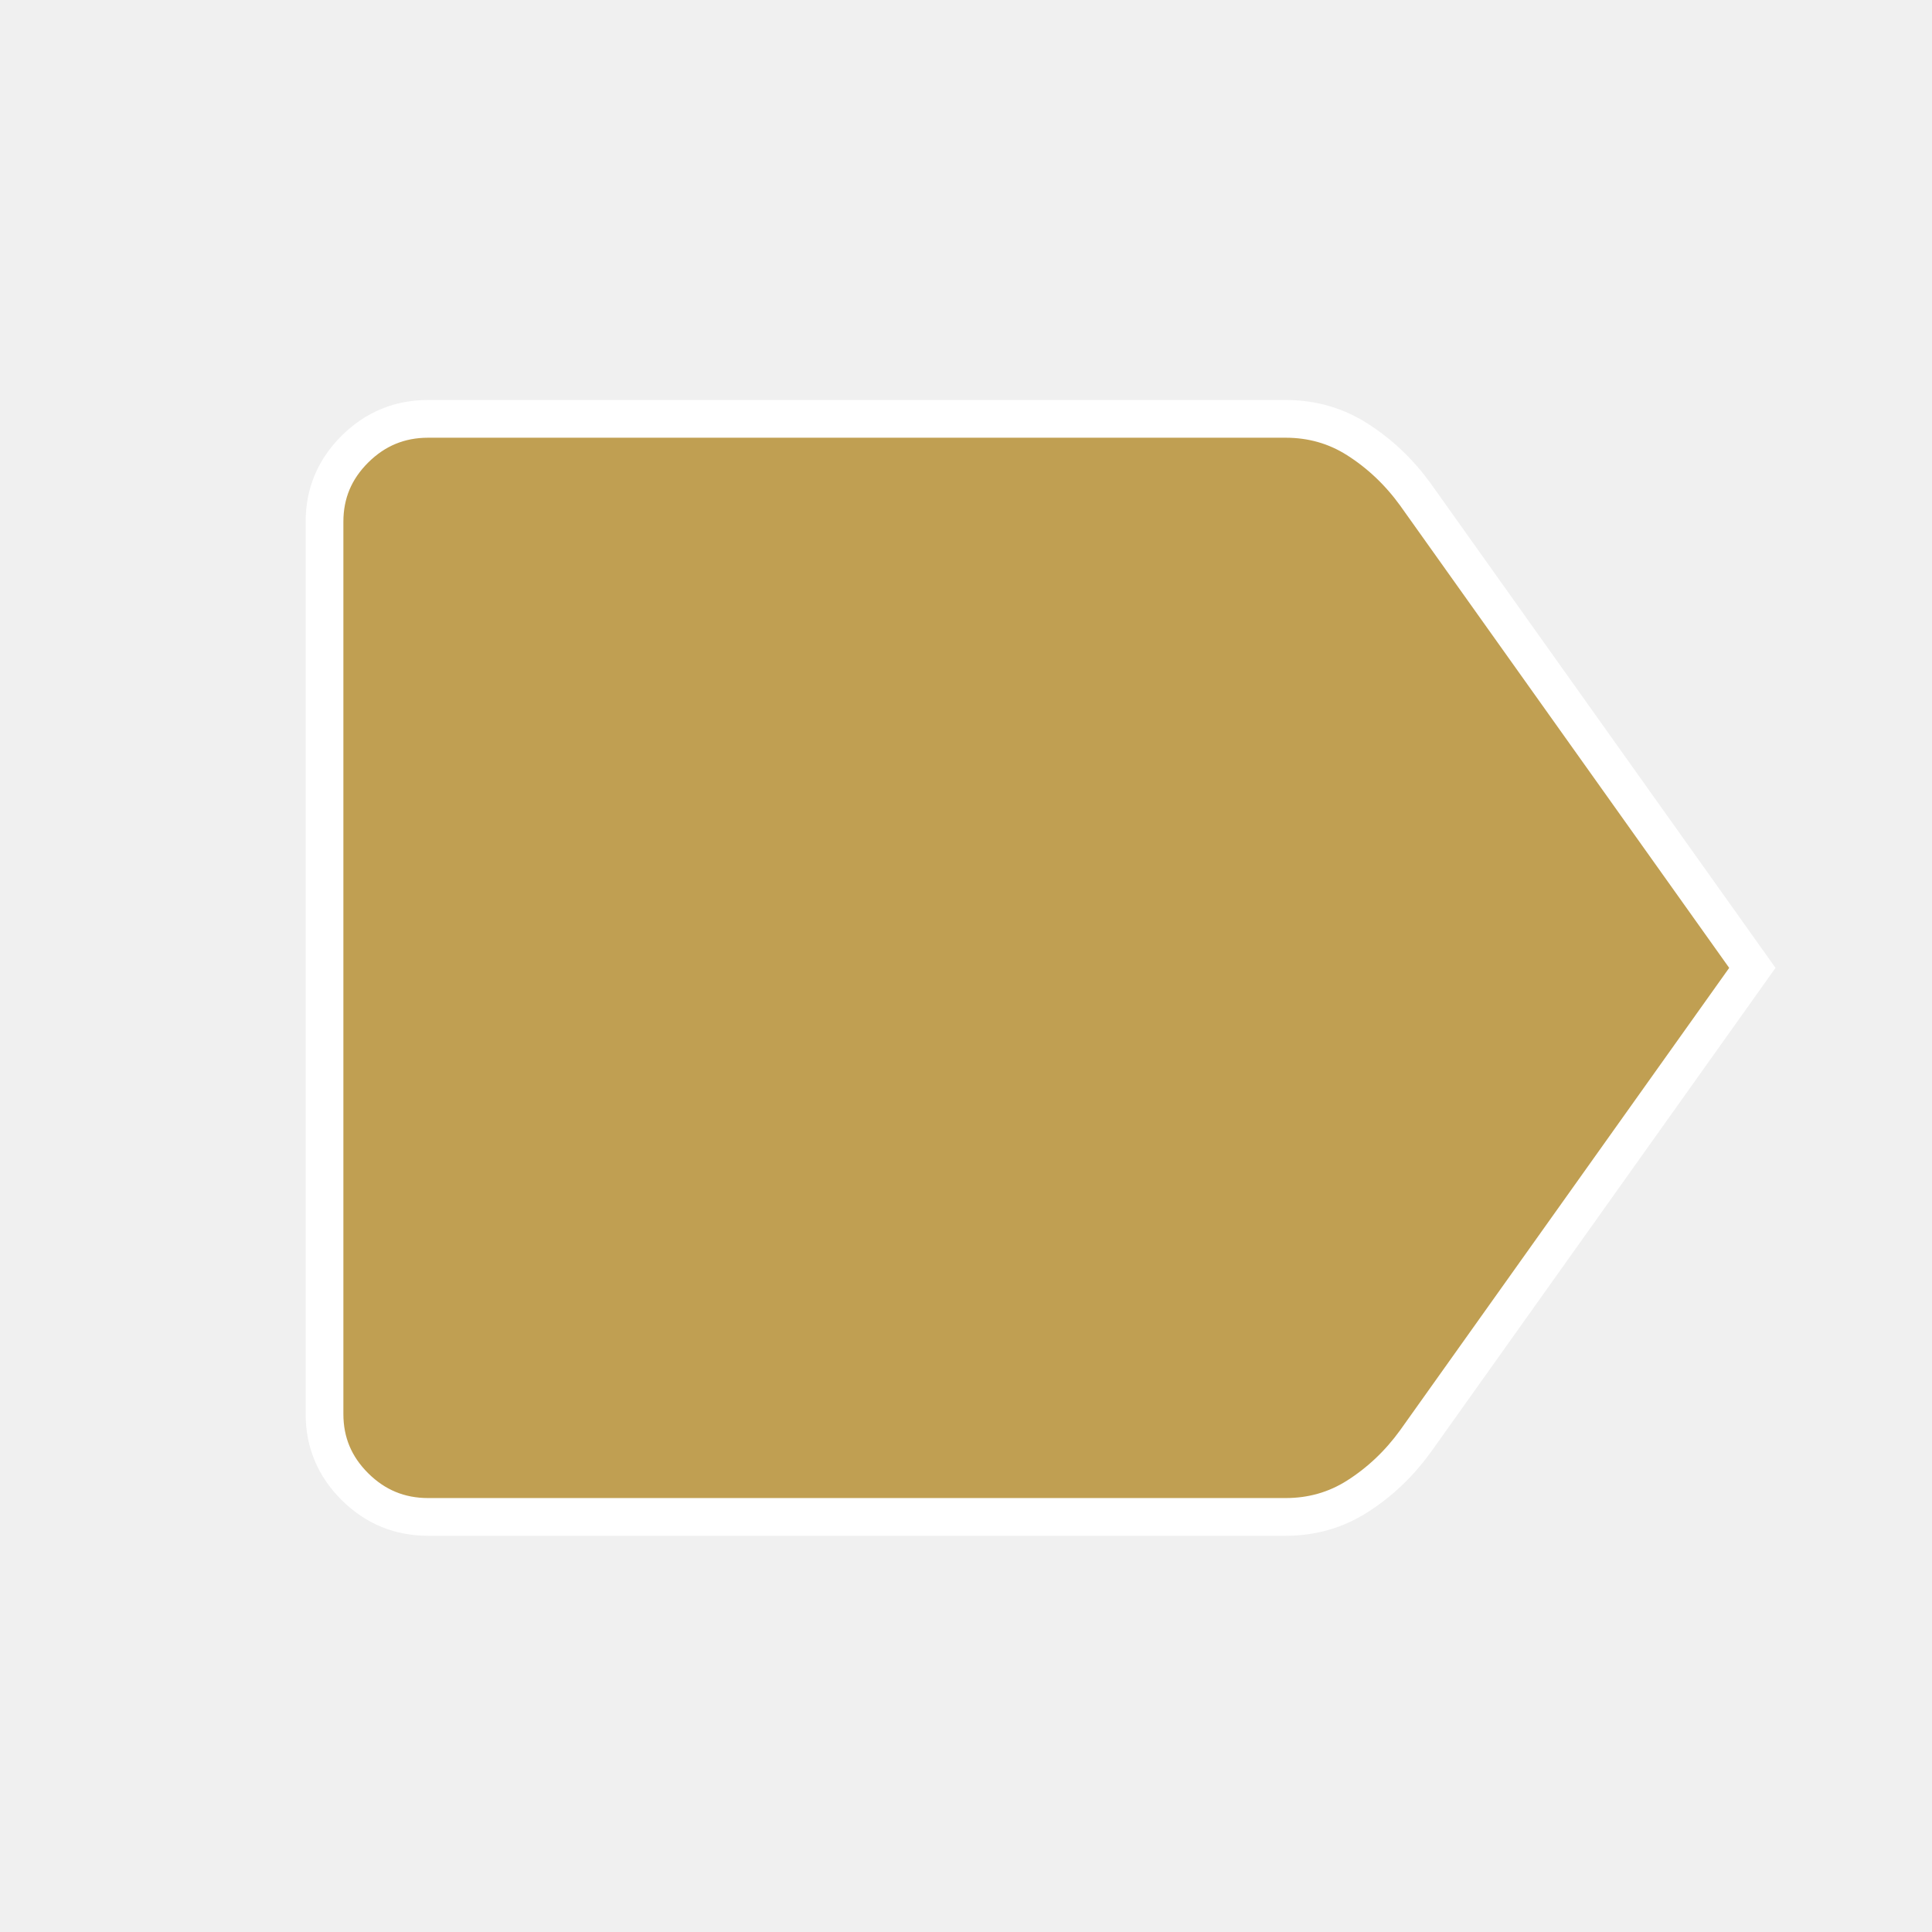
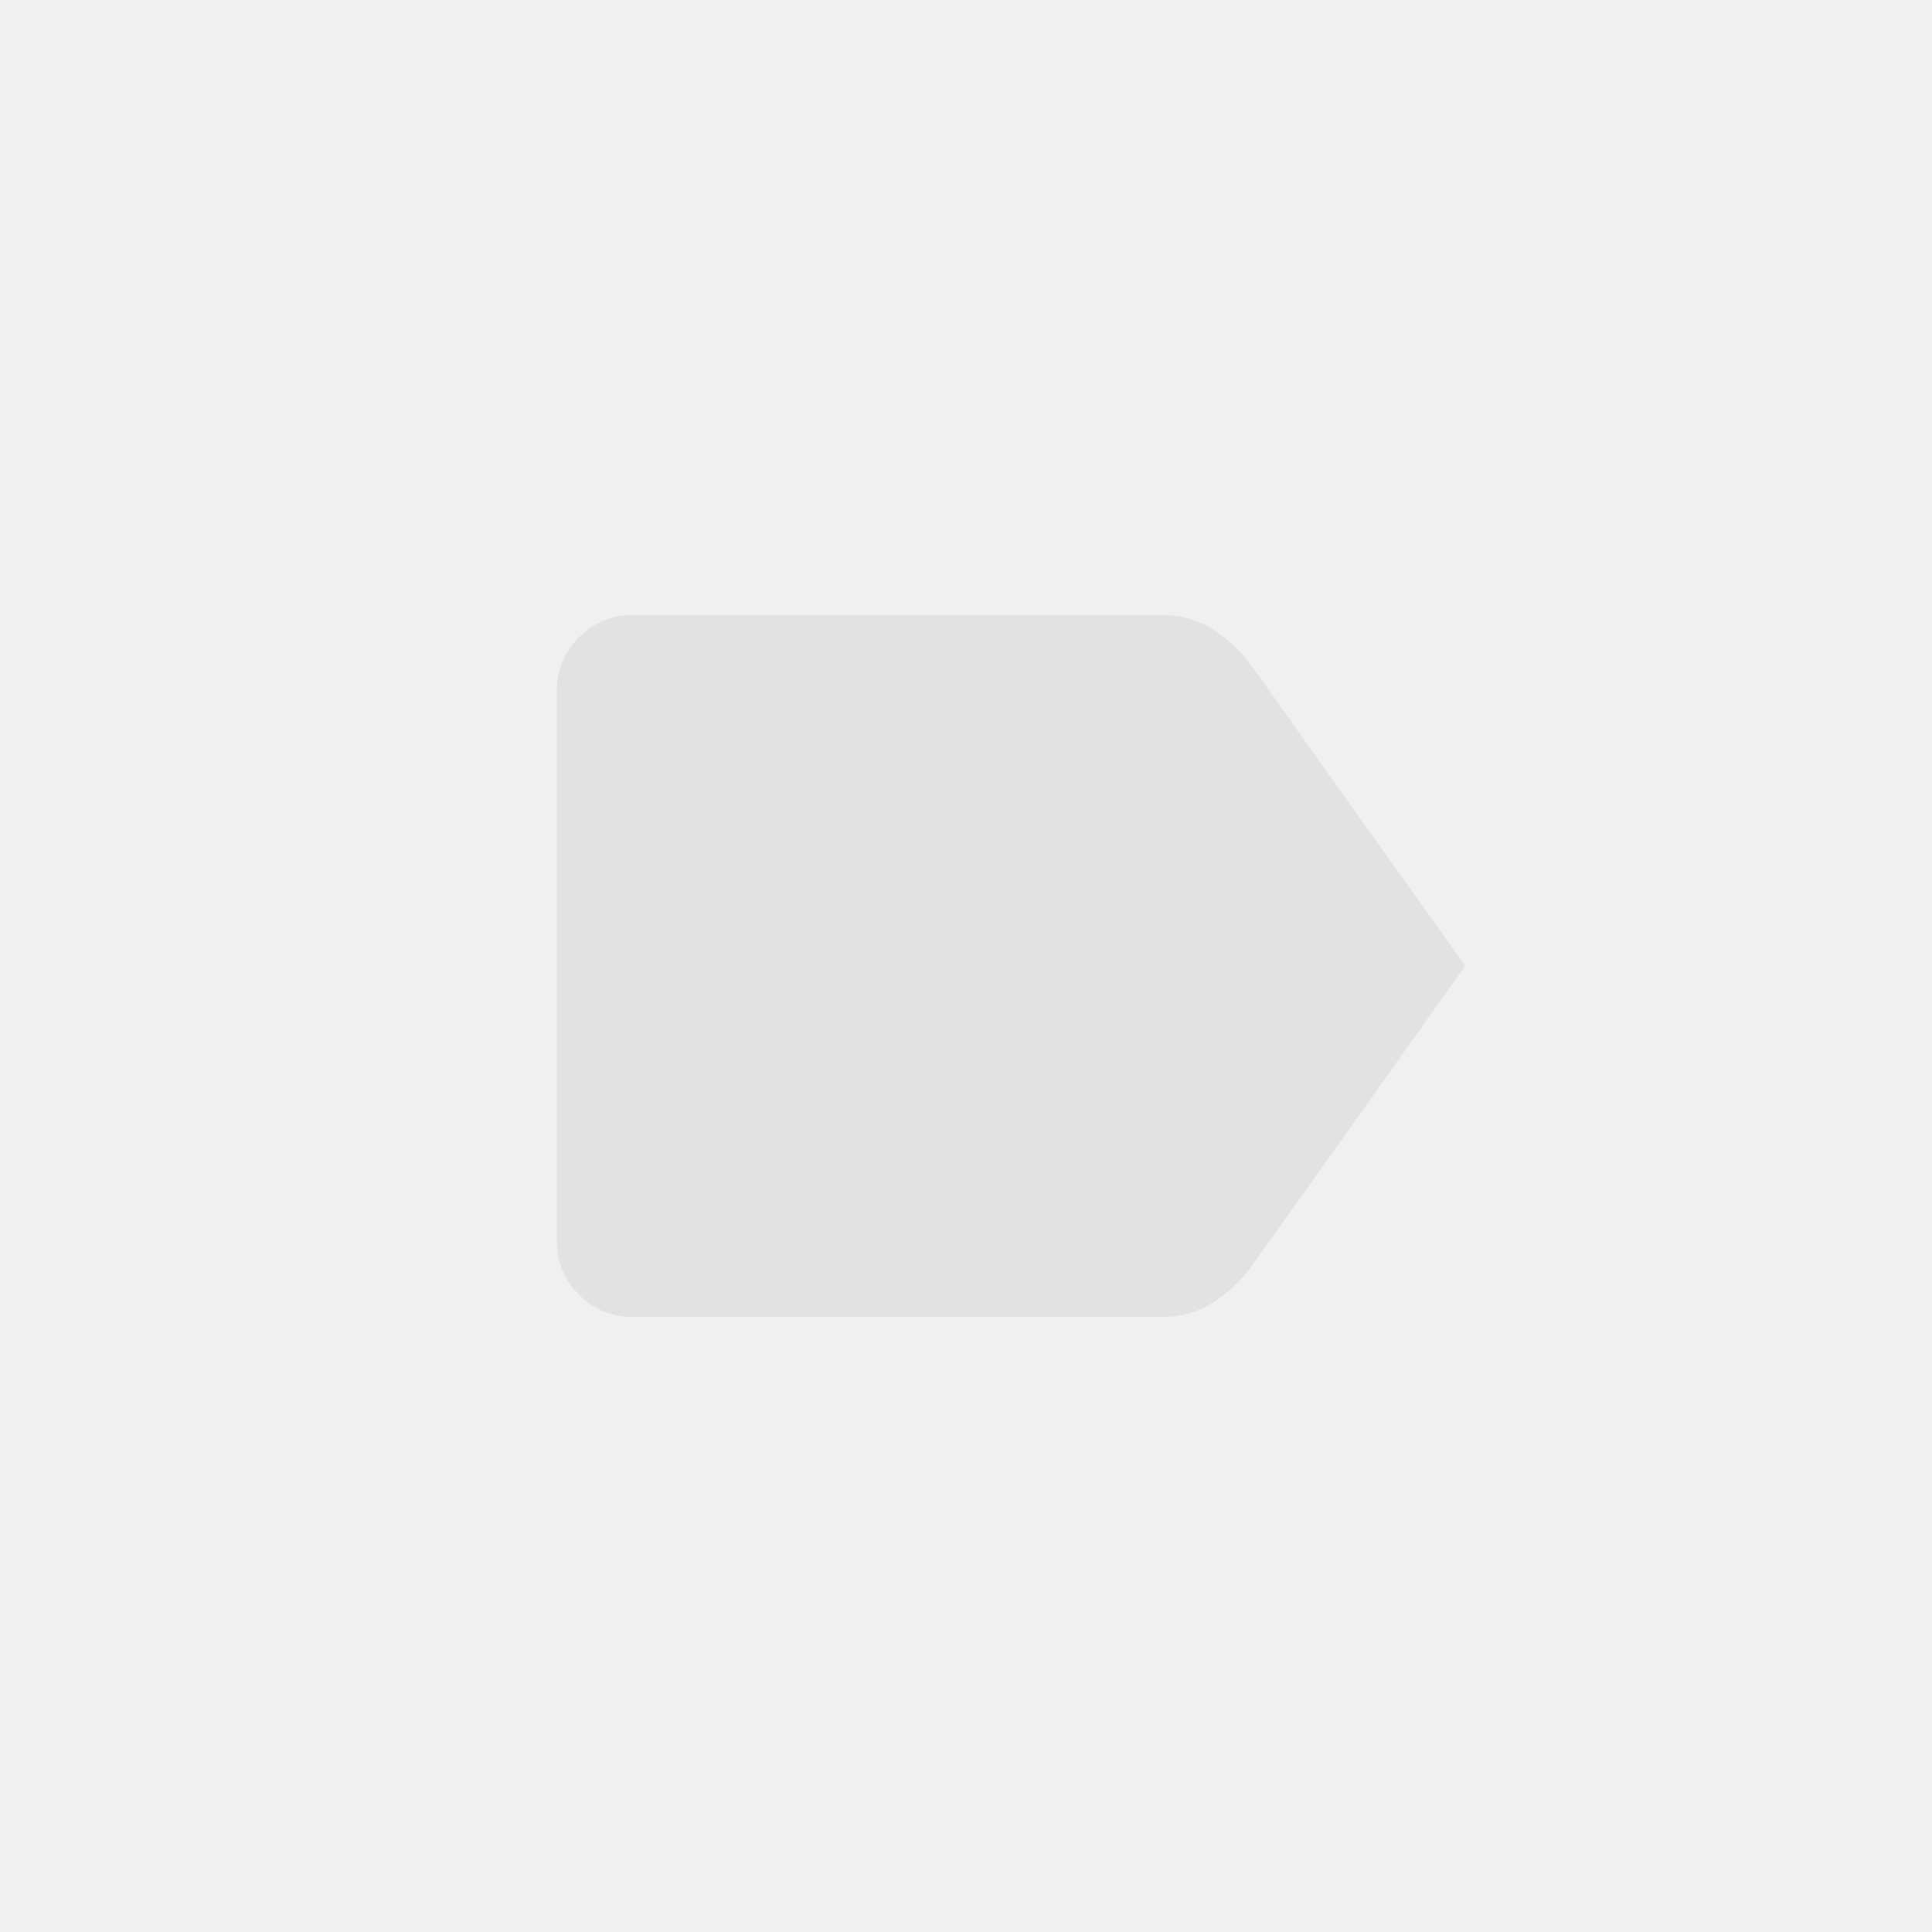
<svg xmlns="http://www.w3.org/2000/svg" width="512px" height="512px" viewBox="0 0 512 512" version="1.1">
  <g id="Page-1" stroke="none" stroke-width="1" fill="none" fill-rule="evenodd">
-     <g id="favicon" transform="translate(0, -0)" fill="#C09F52" stroke="#FFFFFF" stroke-width="10">
-       <path d="M340.686,111 C347.636,111 353.959,112.792 359.647,116.403 C365.607,120.185 370.734,125.04 375.039,130.958 L464.392,256.5 L375.039,382.042 C370.734,387.96 365.607,392.815 359.647,396.597 C353.959,400.208 347.636,402 340.686,402 L113.461,402 C105.905,402 99.439,399.324 94.059,393.98 C88.692,388.647 86,382.24 86,374.75 L86,138.25 C86,130.76 88.692,124.353 94.059,119.02 C99.439,113.676 105.905,111 113.461,111 Z" id="Goldlabel" />
+     <g id="favicon" transform="translate(0, -0)" fill="#E2E2E2">
+       <path d="M388.294,256 L331.795,335.382 C328.898,339.368 325.443,342.634 321.431,345.18 C317.42,347.727 312.962,349 308.059,349 L167.647,349 C162.131,349 157.409,347.049 153.481,343.146 C149.552,339.243 147.588,334.552 147.588,329.071 L147.588,182.929 C147.588,177.448 149.552,172.757 153.481,168.854 C157.409,164.951 162.131,163 167.647,163 L308.059,163 C312.962,163 317.42,164.273 321.431,166.82 C325.443,169.366 328.898,172.632 331.795,176.618 L388.294,256 Z" id="Goldlabel" />
    </g>
  </g>
</svg>
